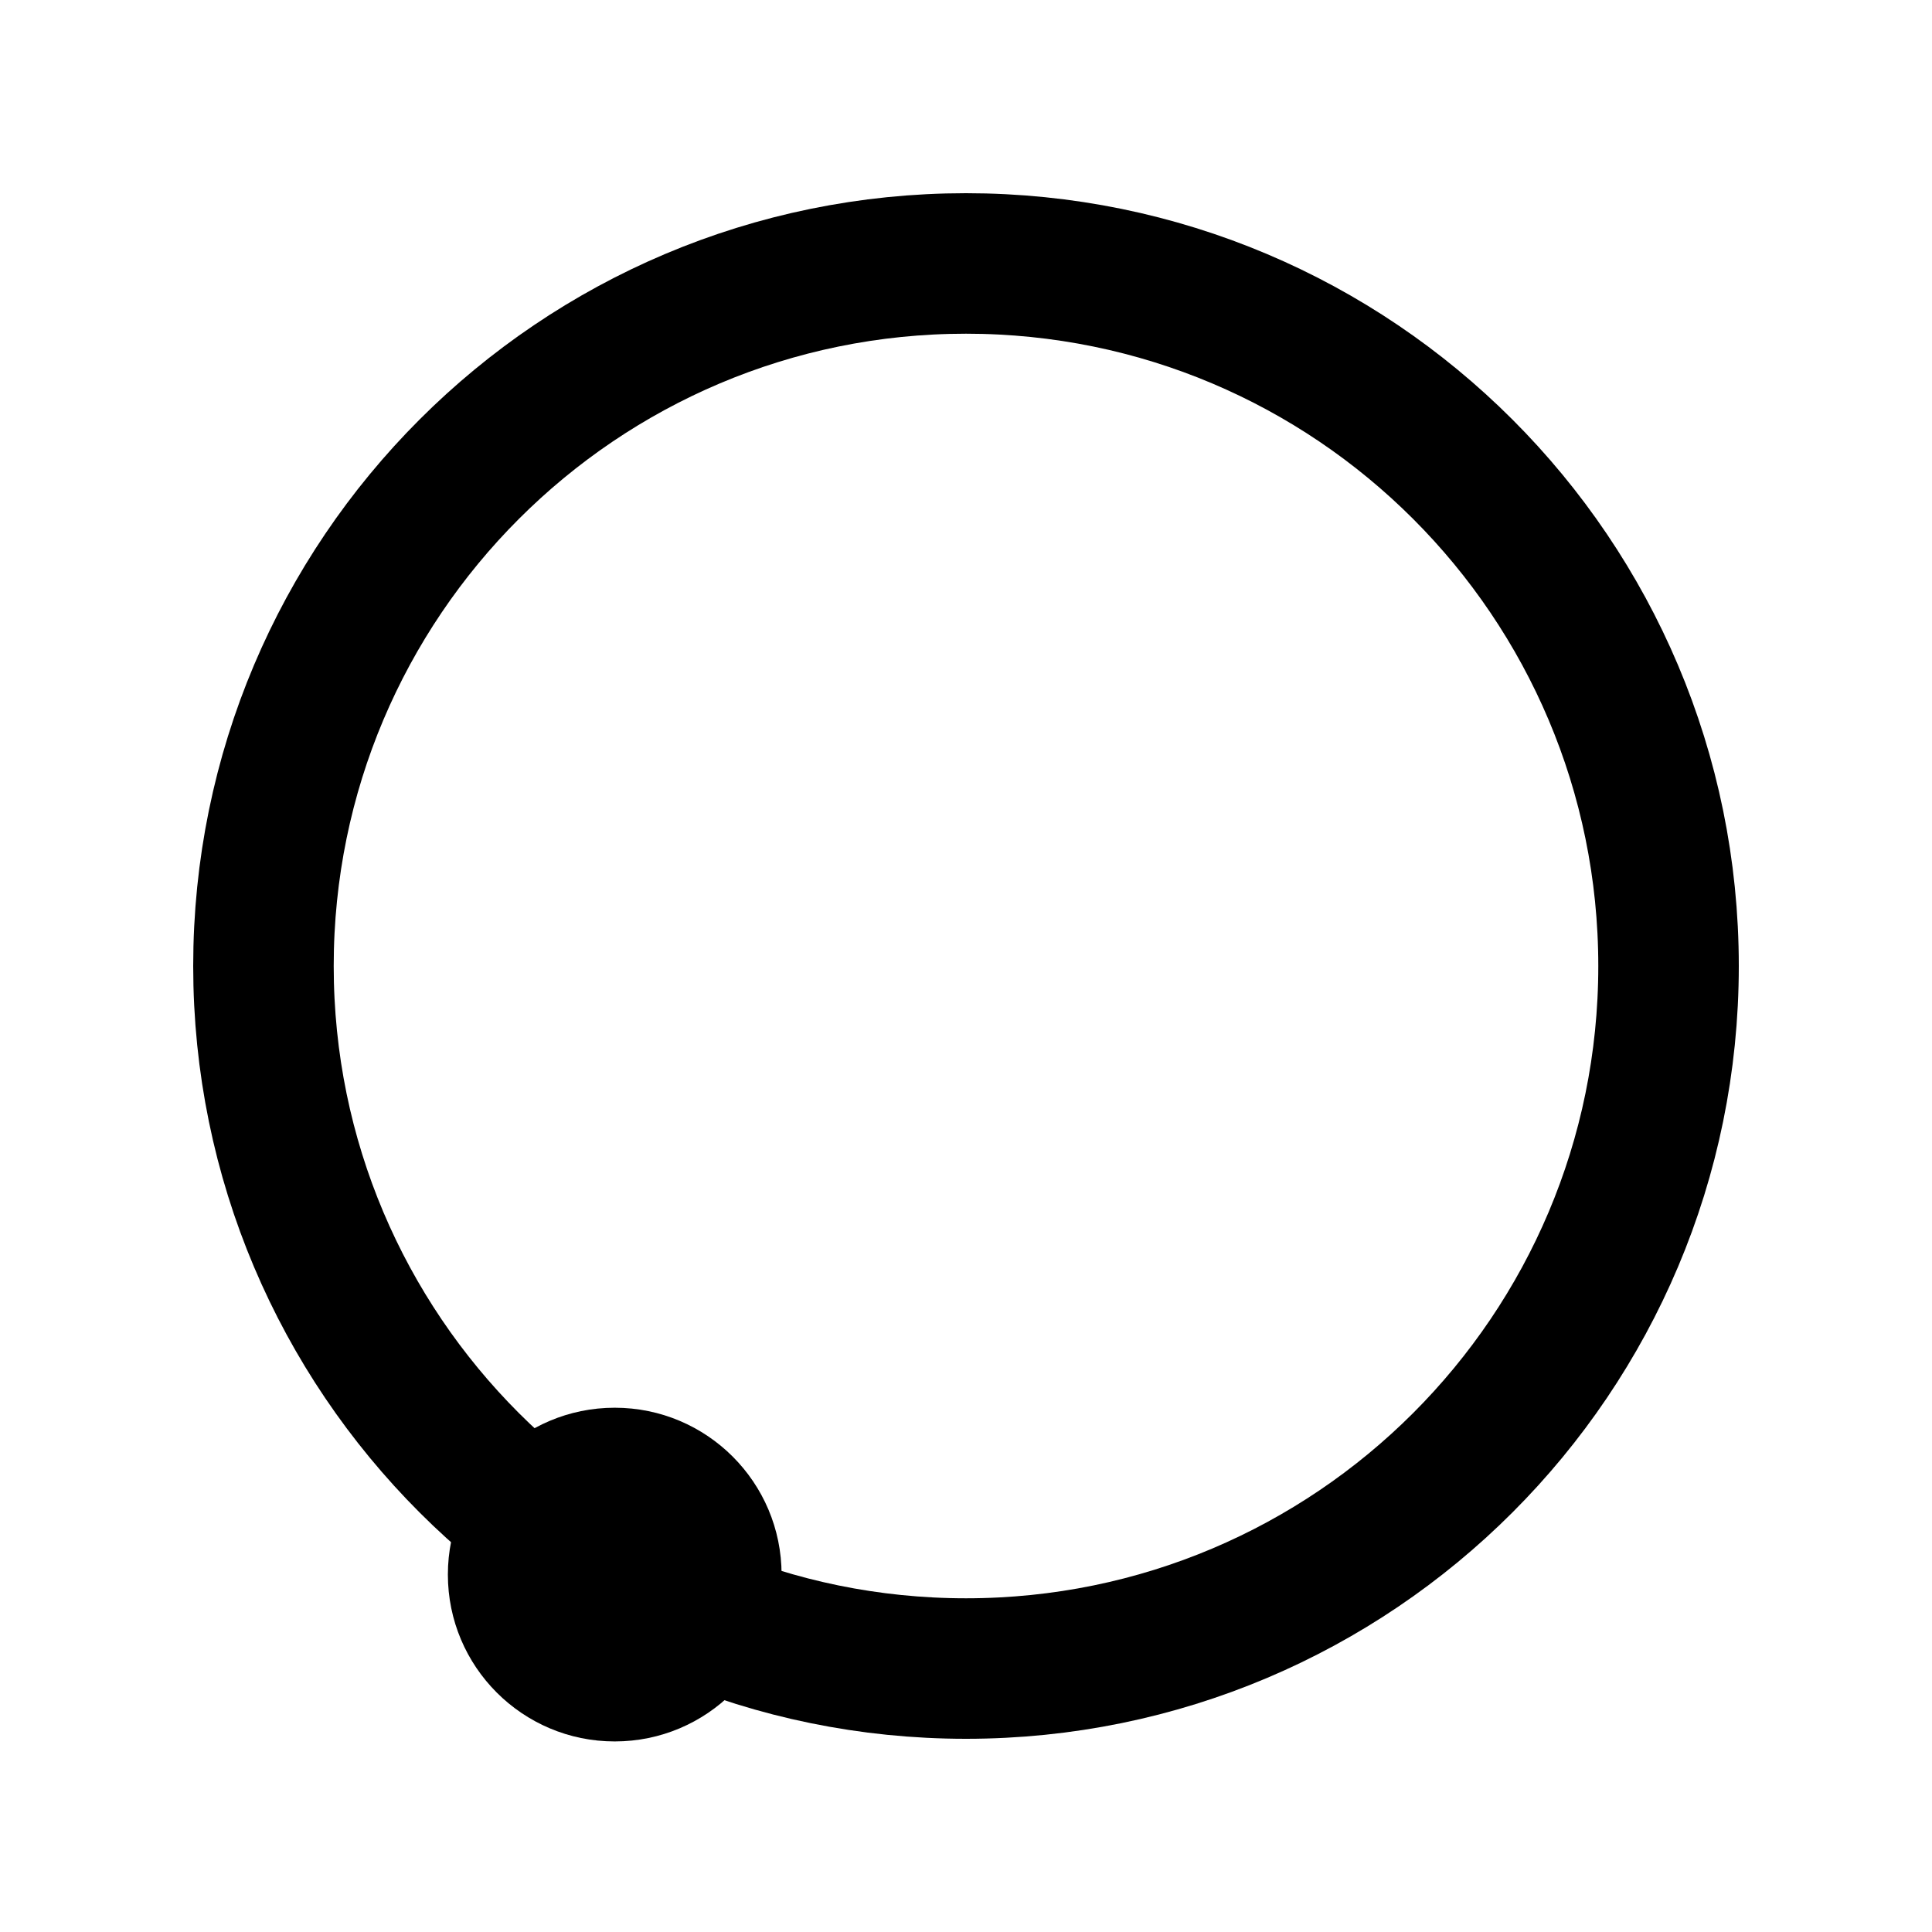
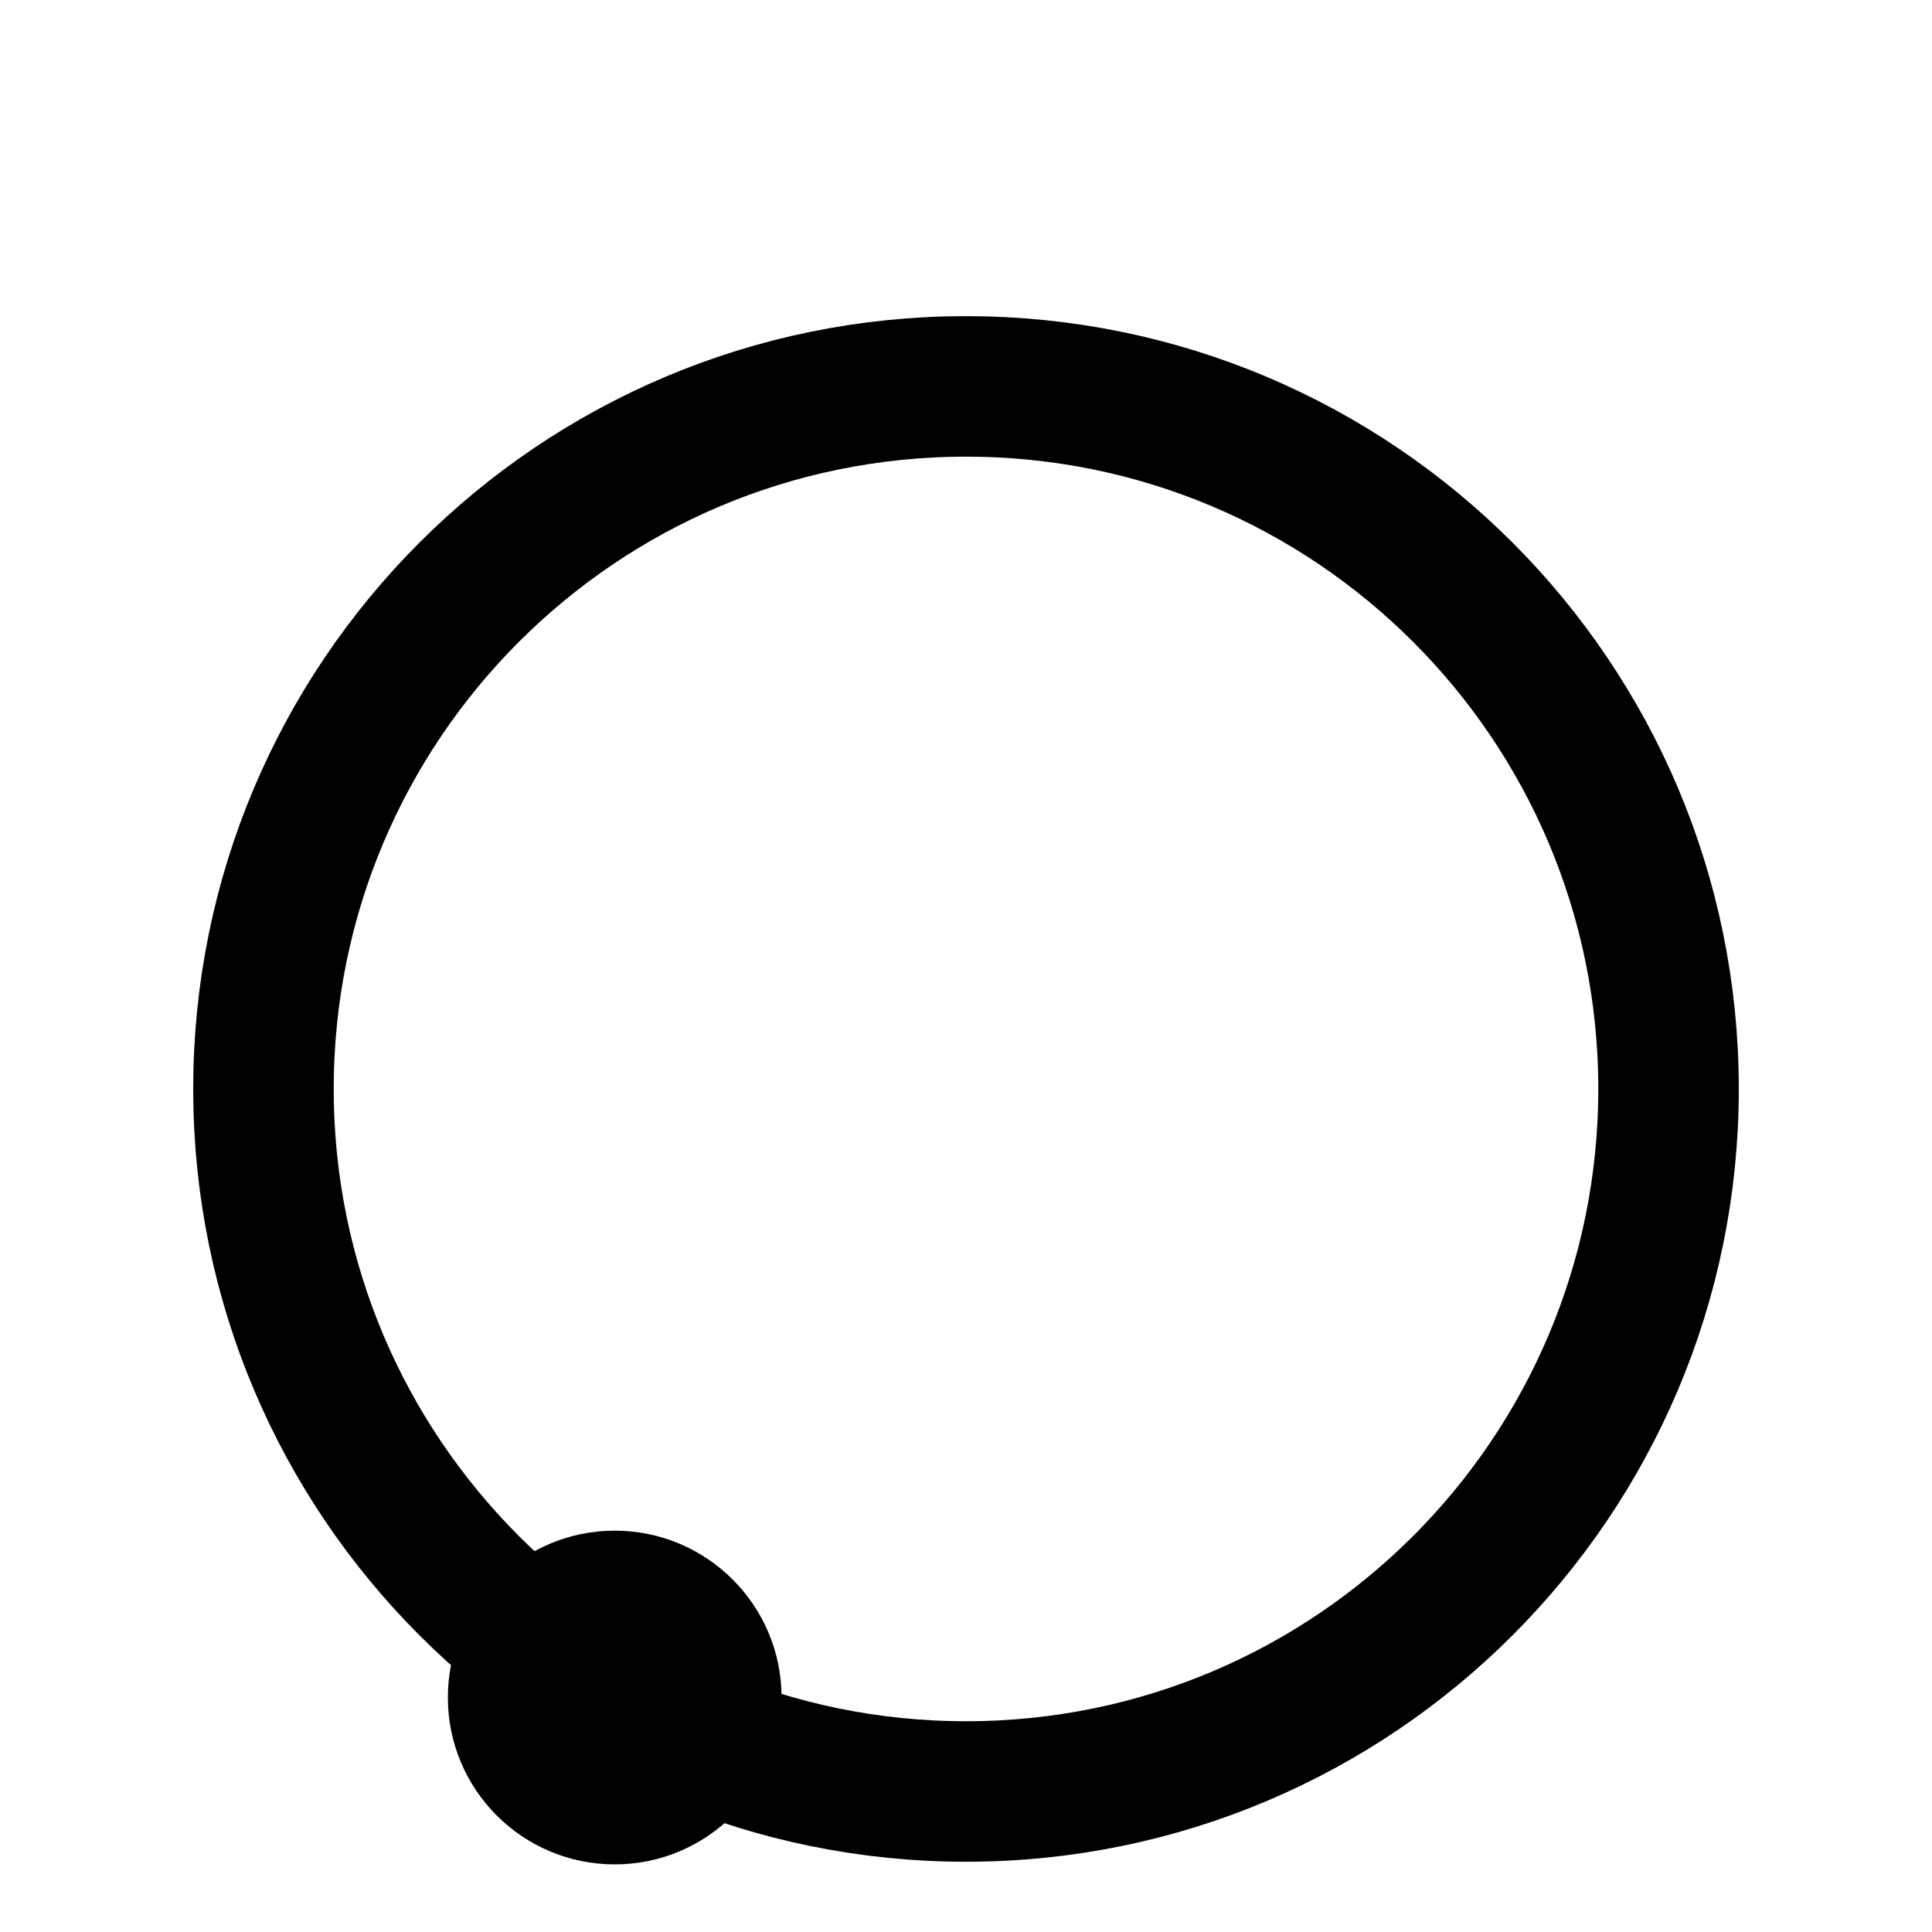
- <svg xmlns="http://www.w3.org/2000/svg" viewBox="0 0 22 22" width="22" height="22">
+ <svg xmlns="http://www.w3.org/2000/svg" viewBox="0 -1.4 22 22" width="22" height="22">
  <g fill="#000">
    <circle cx="11" cy="11" r="8" fill="none" stroke="#000" stroke-width="1.6" />
    <circle cx="7" cy="17.93" r="1.9" />
  </g>
</svg>
